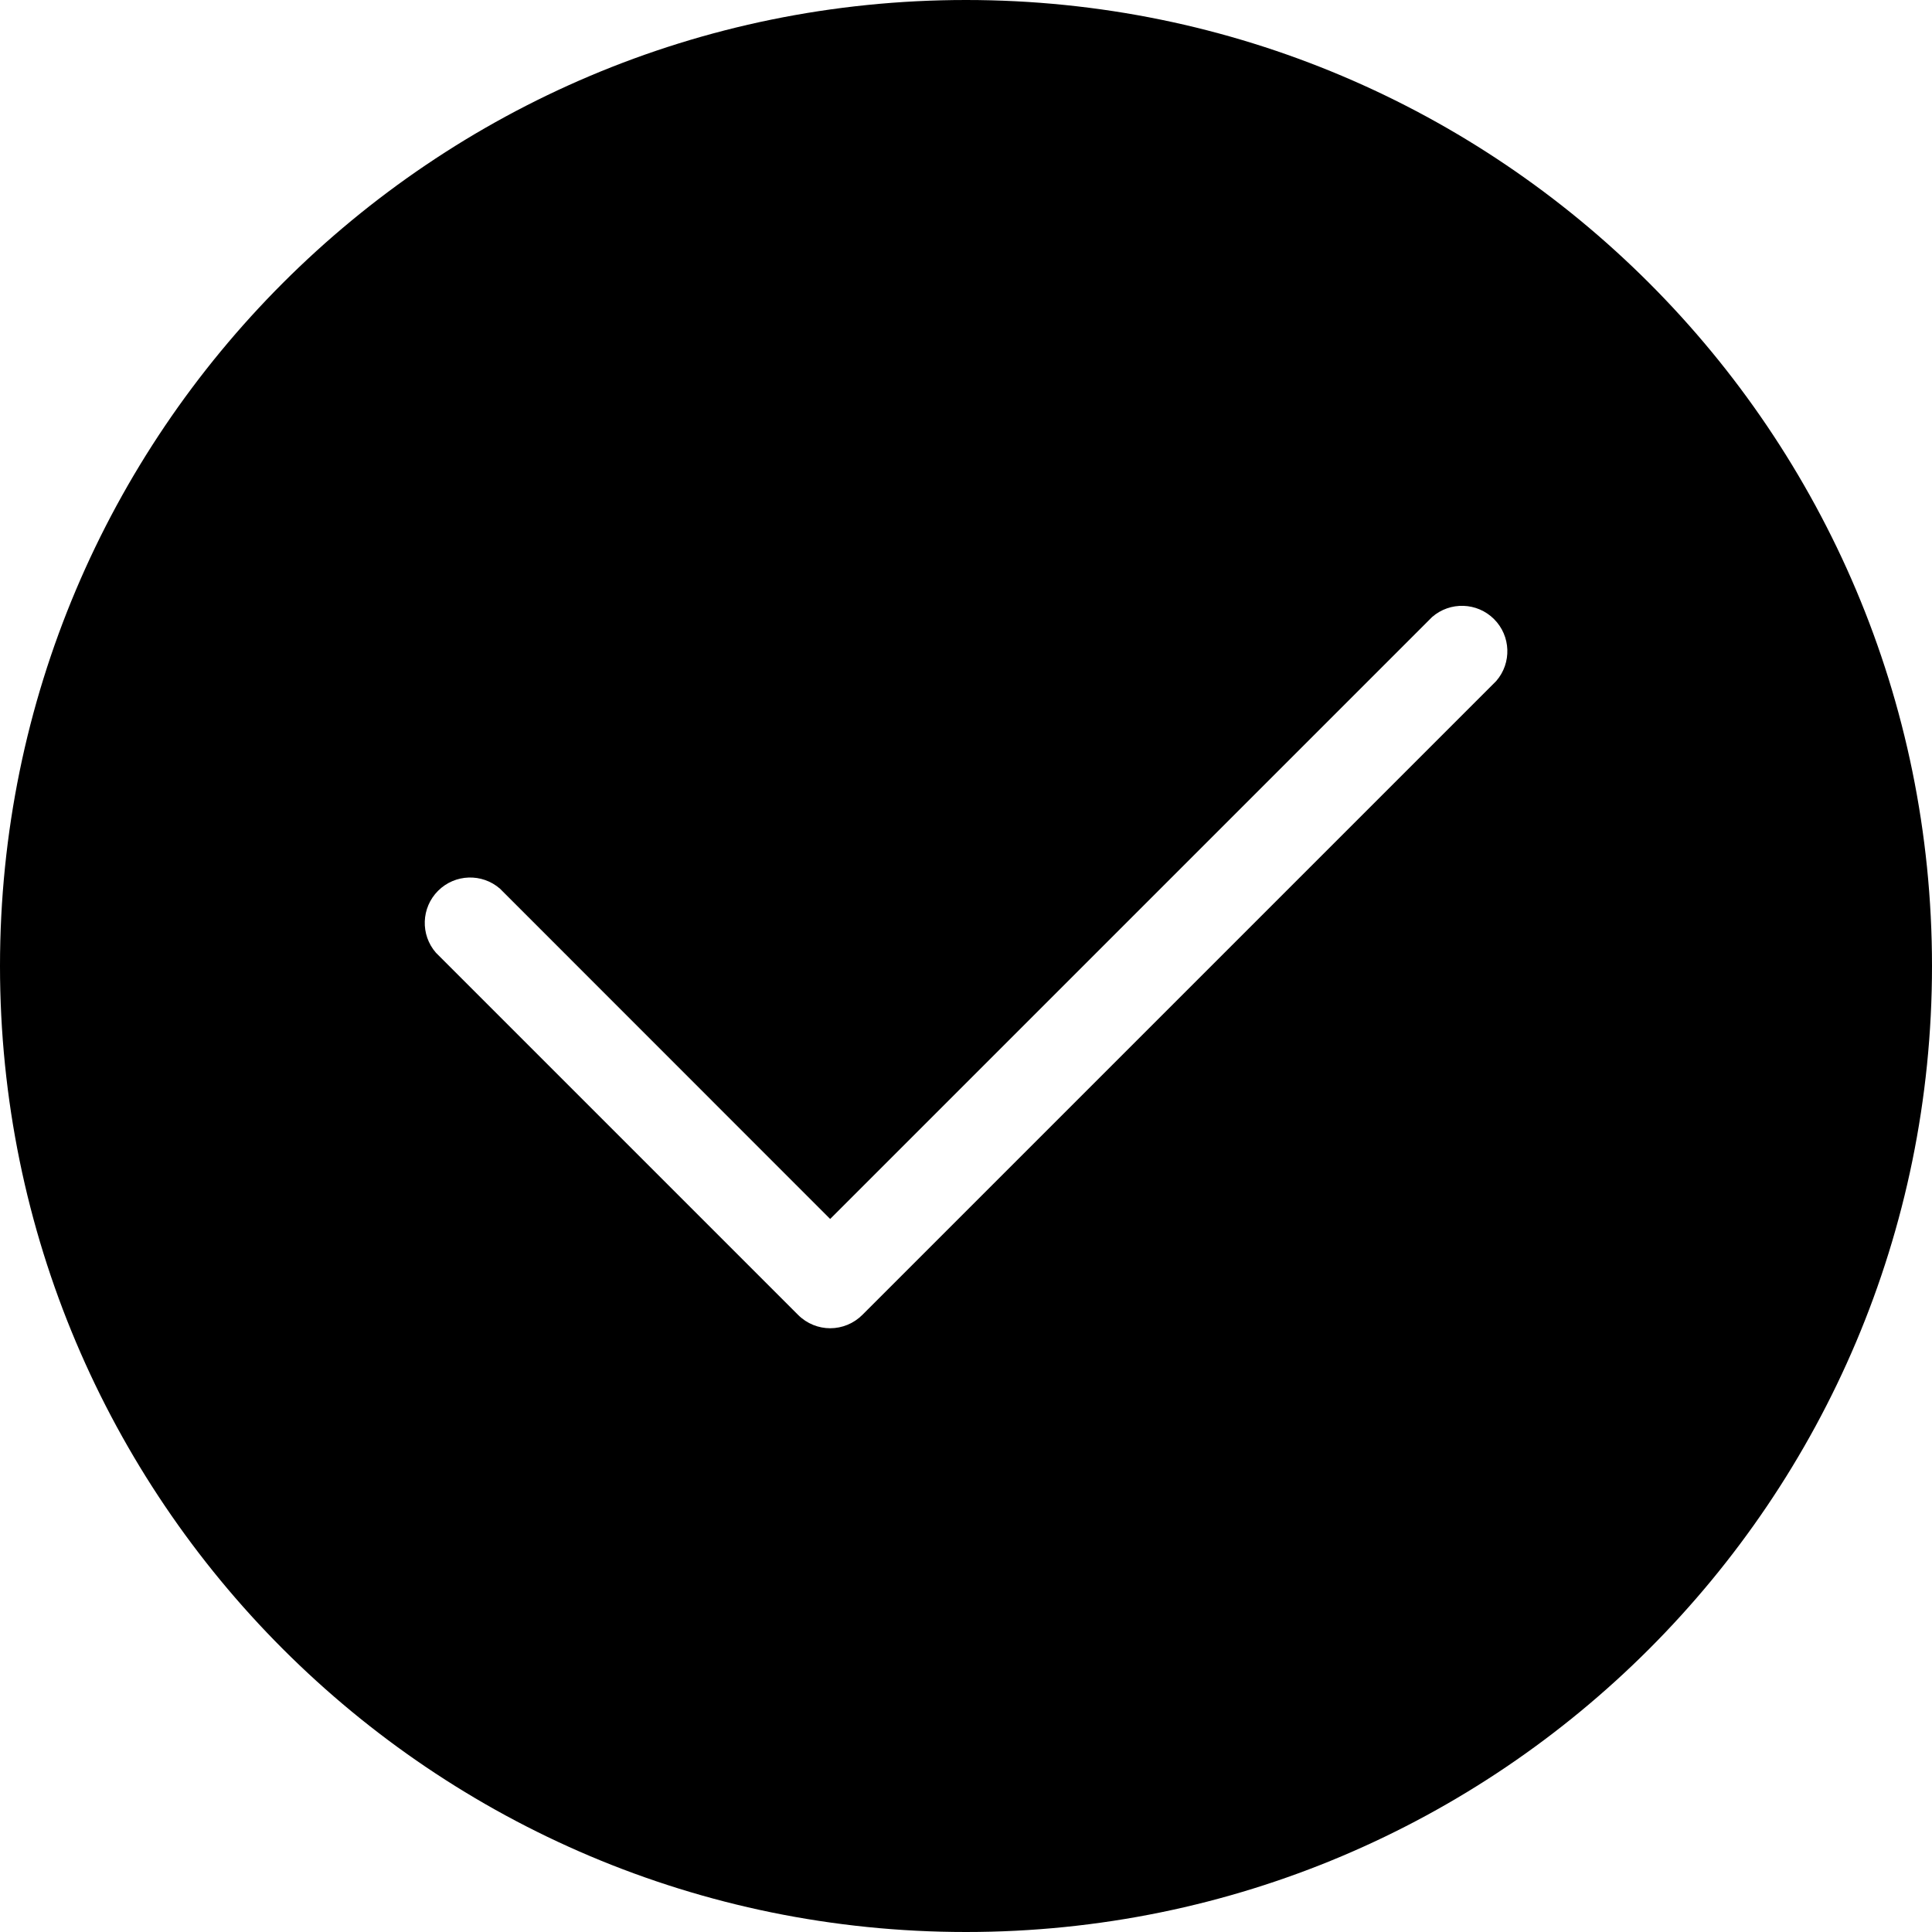
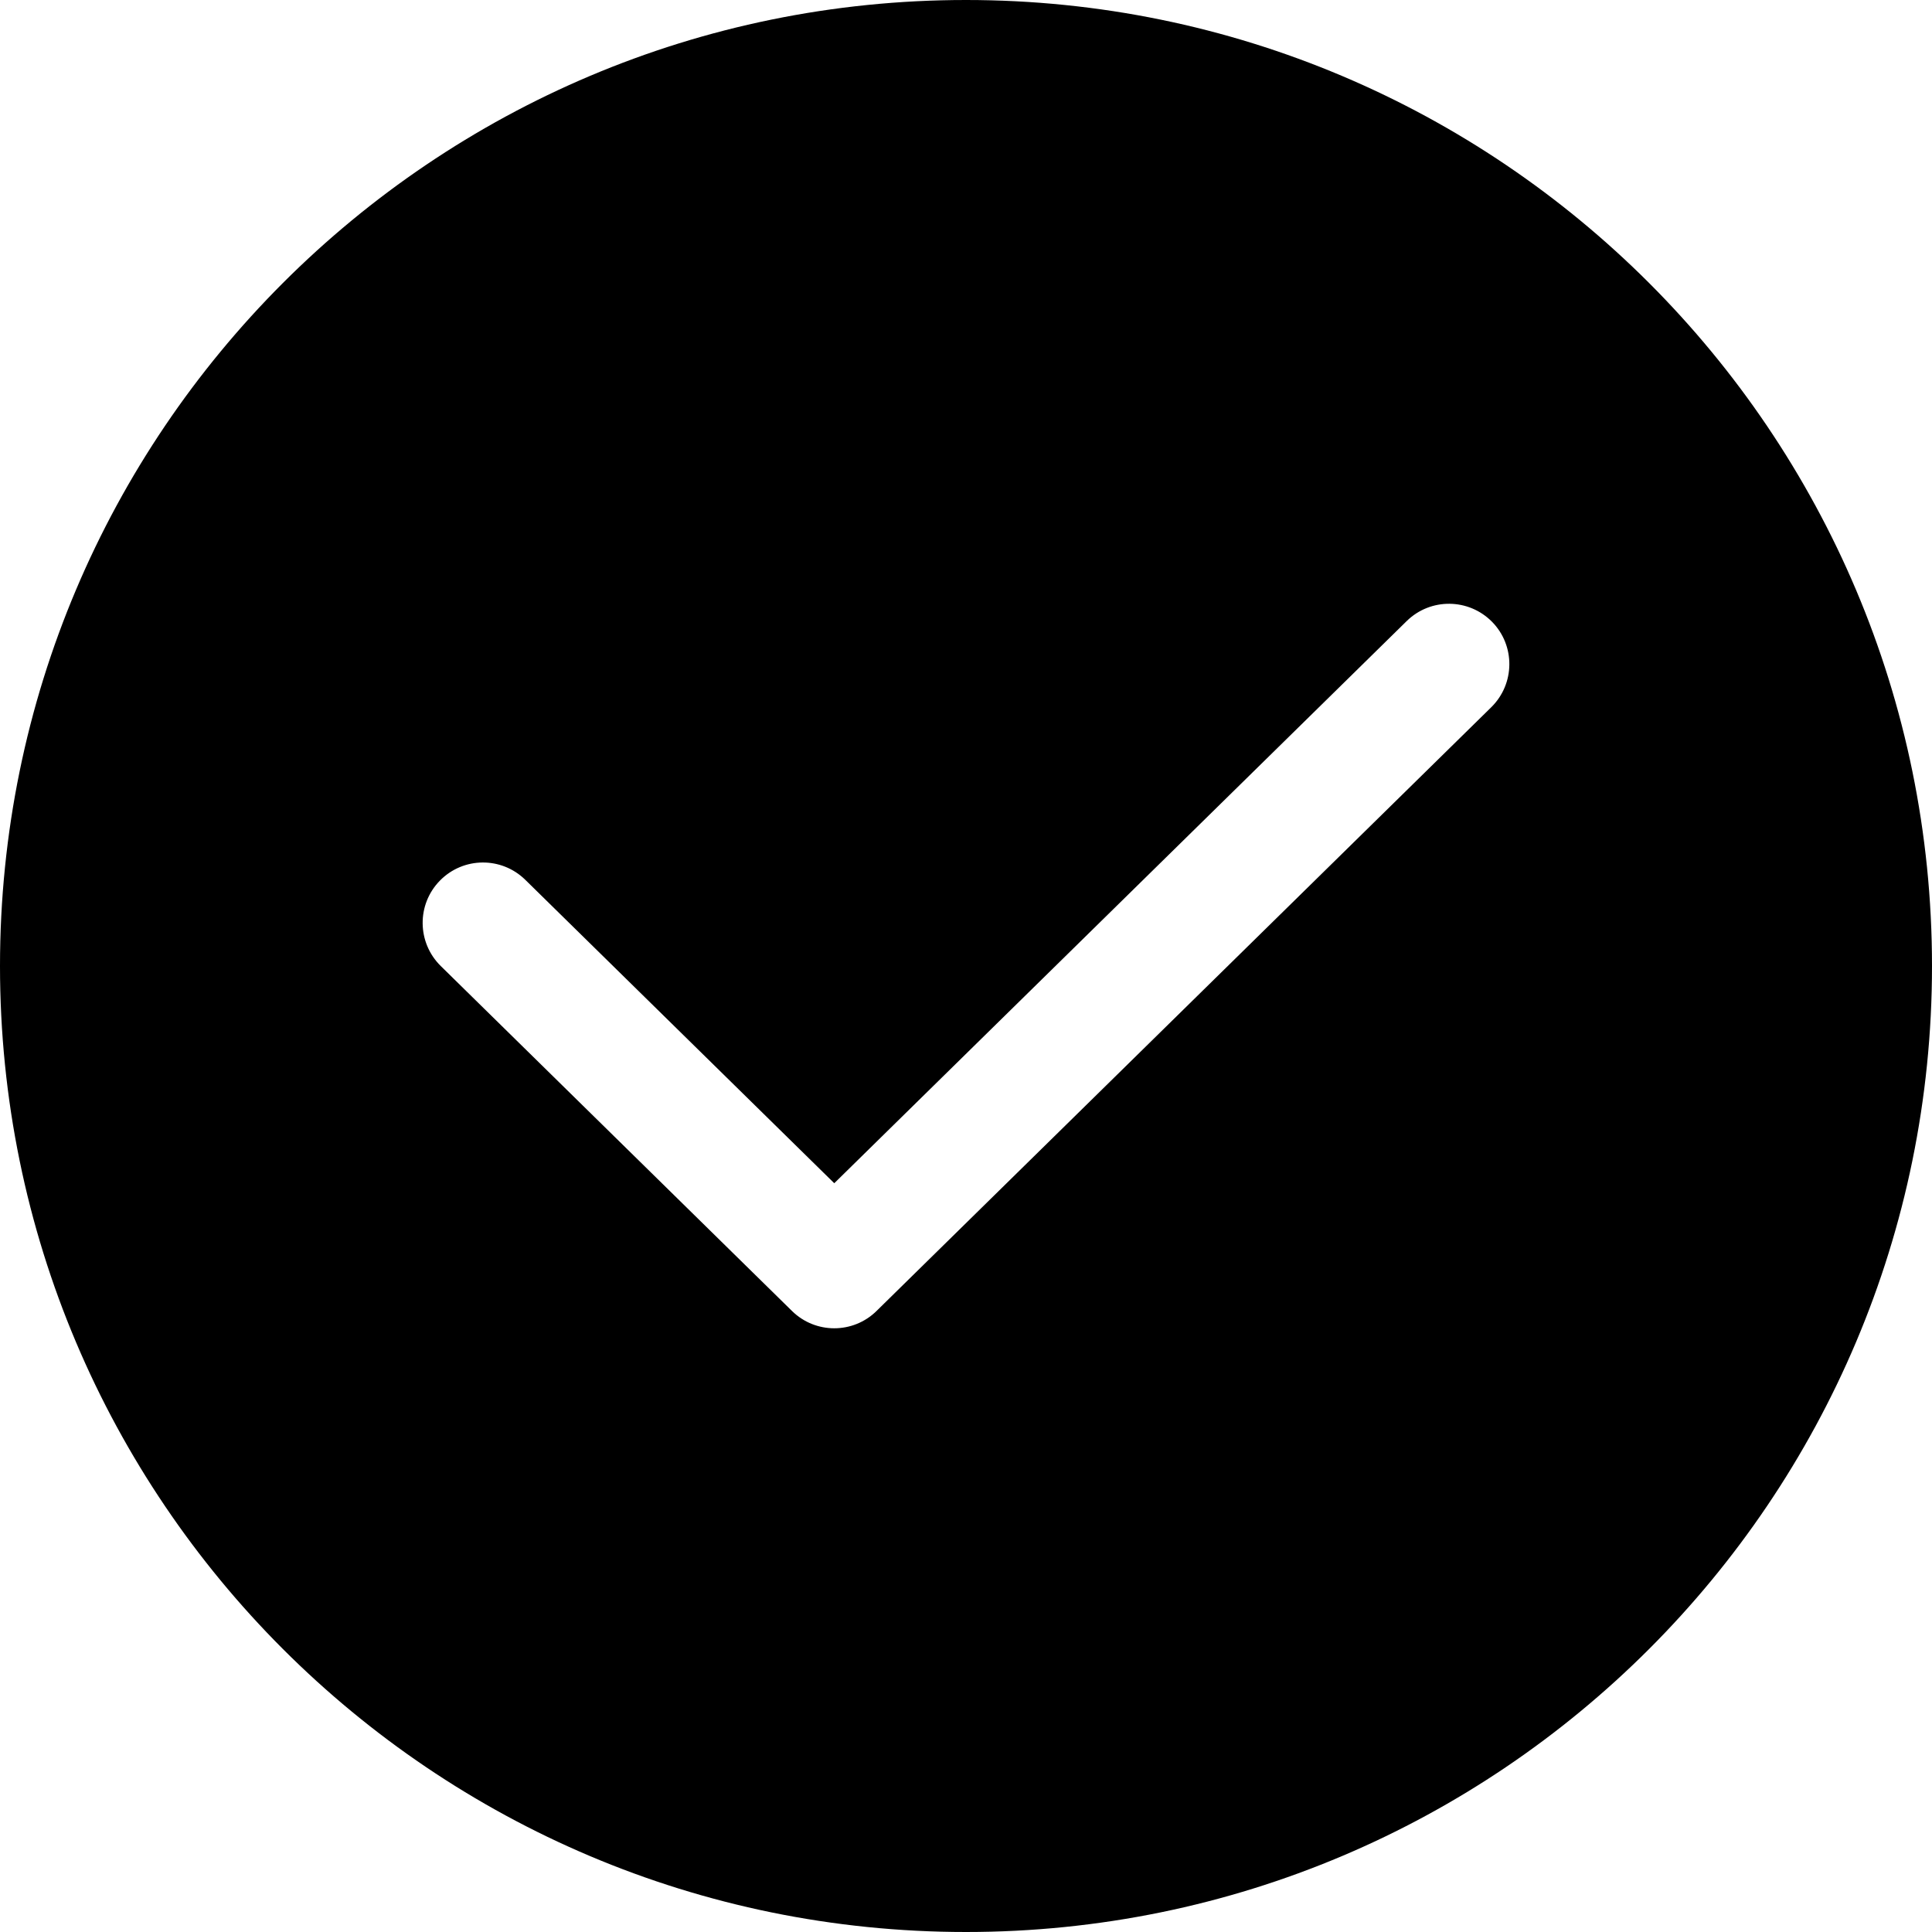
<svg xmlns="http://www.w3.org/2000/svg" width="16" height="16" viewBox="0 0 16 16">
-   <path d="M8 16A8 8 0 1 1 8 0a8 8 0 0 1 0 16zm-1.125-5a.377.377 0 0 0 .266-.11l5.25-5.25a.376.376 0 0 0-.531-.53l-4.985 4.985L4.141 7.36a.376.376 0 0 0-.531.53l3 3c.073.073.17.11.265.11z" fill-rule="evenodd" />
+   <path fill-rule="evenodd" d="M8,16 C3.582,16 0,12.418 0,8 C0,3.582 3.582,0 8,0 C12.418,0 16,3.582 16,8 C16,12.418 12.418,16 8,16 Z M11.65,5.143 L6.909,9.799 L4.35,7.286 C4.153,7.093 3.837,7.095 3.643,7.293 C3.45,7.49 3.453,7.806 3.65,8 L6.559,10.857 C6.753,11.048 7.065,11.048 7.259,10.857 L12.35,5.857 C12.547,5.663 12.55,5.347 12.357,5.15 C12.163,4.953 11.847,4.95 11.65,5.143 Z" />
</svg>
